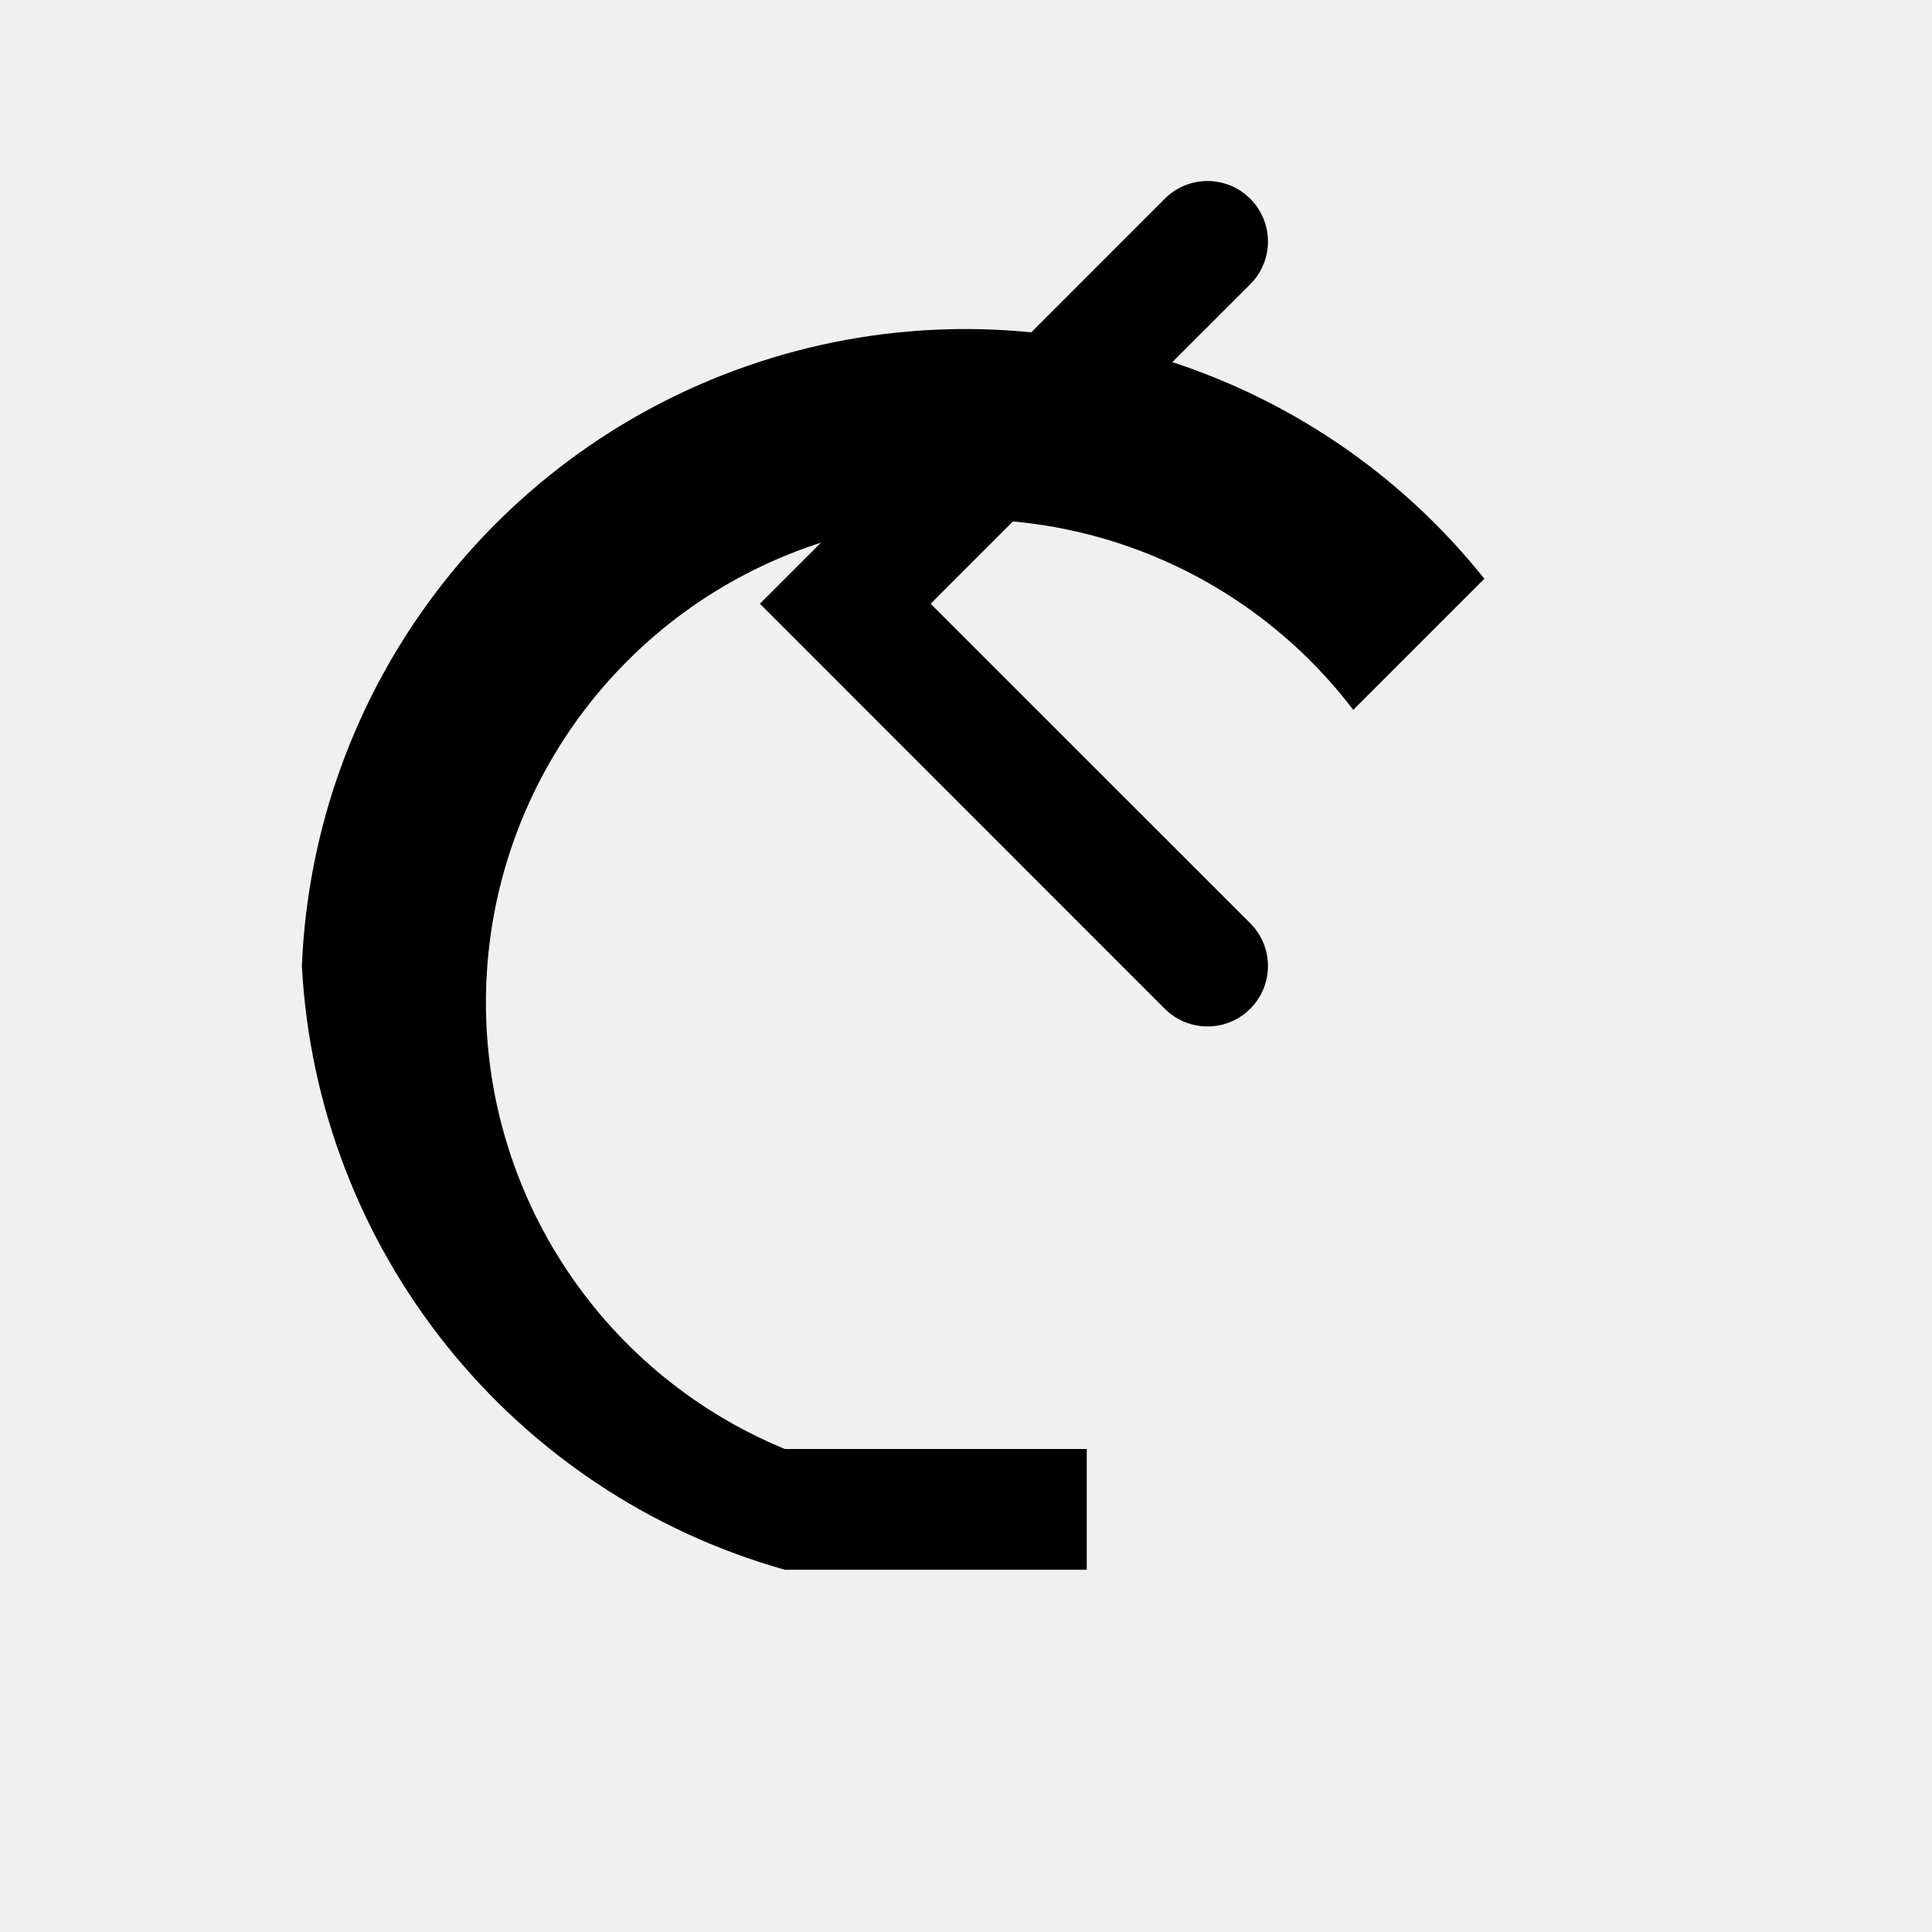
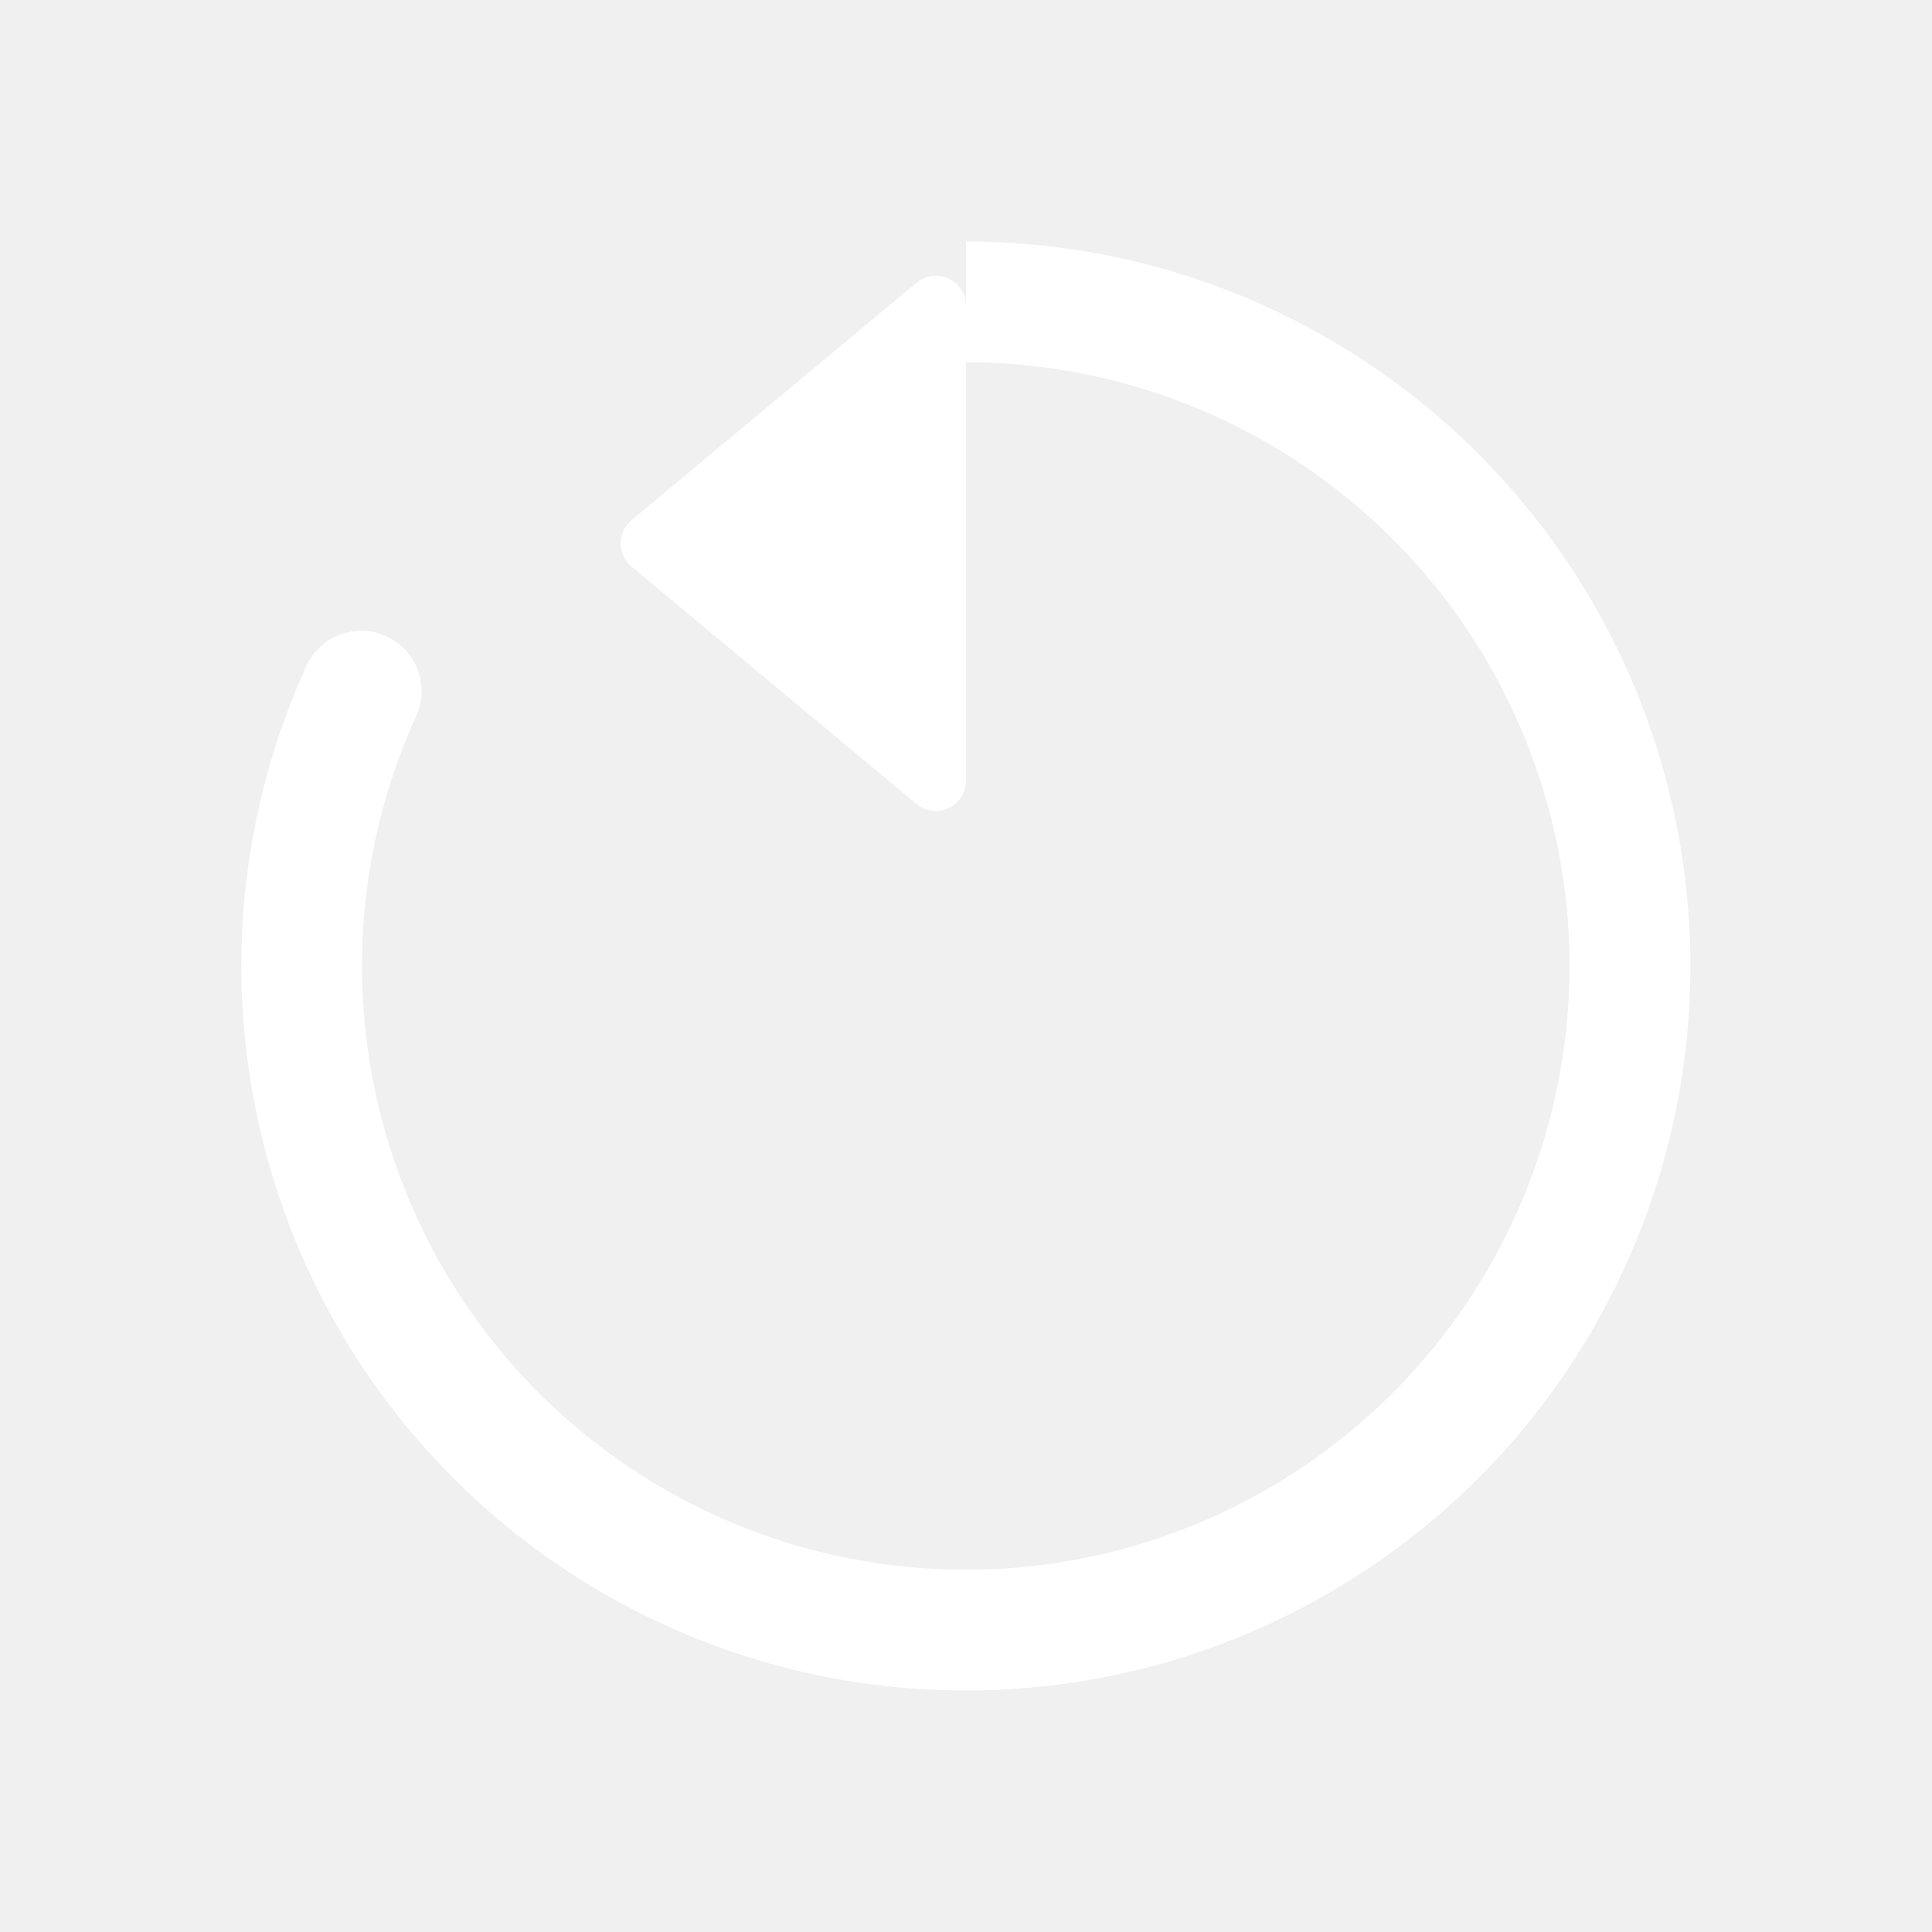
- <svg xmlns="http://www.w3.org/2000/svg" width="16" height="16" viewBox="0 0 16 16" fill="currentColor">
-   <path d="M2.5 8a5.5 5.5 0 0 1 9.793-3.207l-1.086 1.086A4 4 0 1 0 6.5 12H9v1H6.5A5.5 5.5 0 0 1 2.5 8z" />
-   <path d="M10.354 1.646a.5.5 0 0 1 0 .708L7.707 5l2.647 2.646a.5.5 0 0 1-.708.708L6.293 5 9.646 1.646a.5.5 0 0 1 .708 0z" />
+ <svg xmlns="http://www.w3.org/2000/svg" width="16" height="16" viewBox="0 0 16 16" fill="white">
+   <path d="M8 3a5 5 0 1 1-4.546 2.914.5.5 0 0 0-.908-.417A6 6 0 1 0 8 2v1z" fill="white" />
+   <path d="M8 4.466V2.534a.25.25 0 0 0-.41-.192L5.23 4.308a.25.25 0 0 0 0 .384l2.36 1.966A.25.25 0 0 0 8 6.466V4.466z" fill="white" />
</svg>
